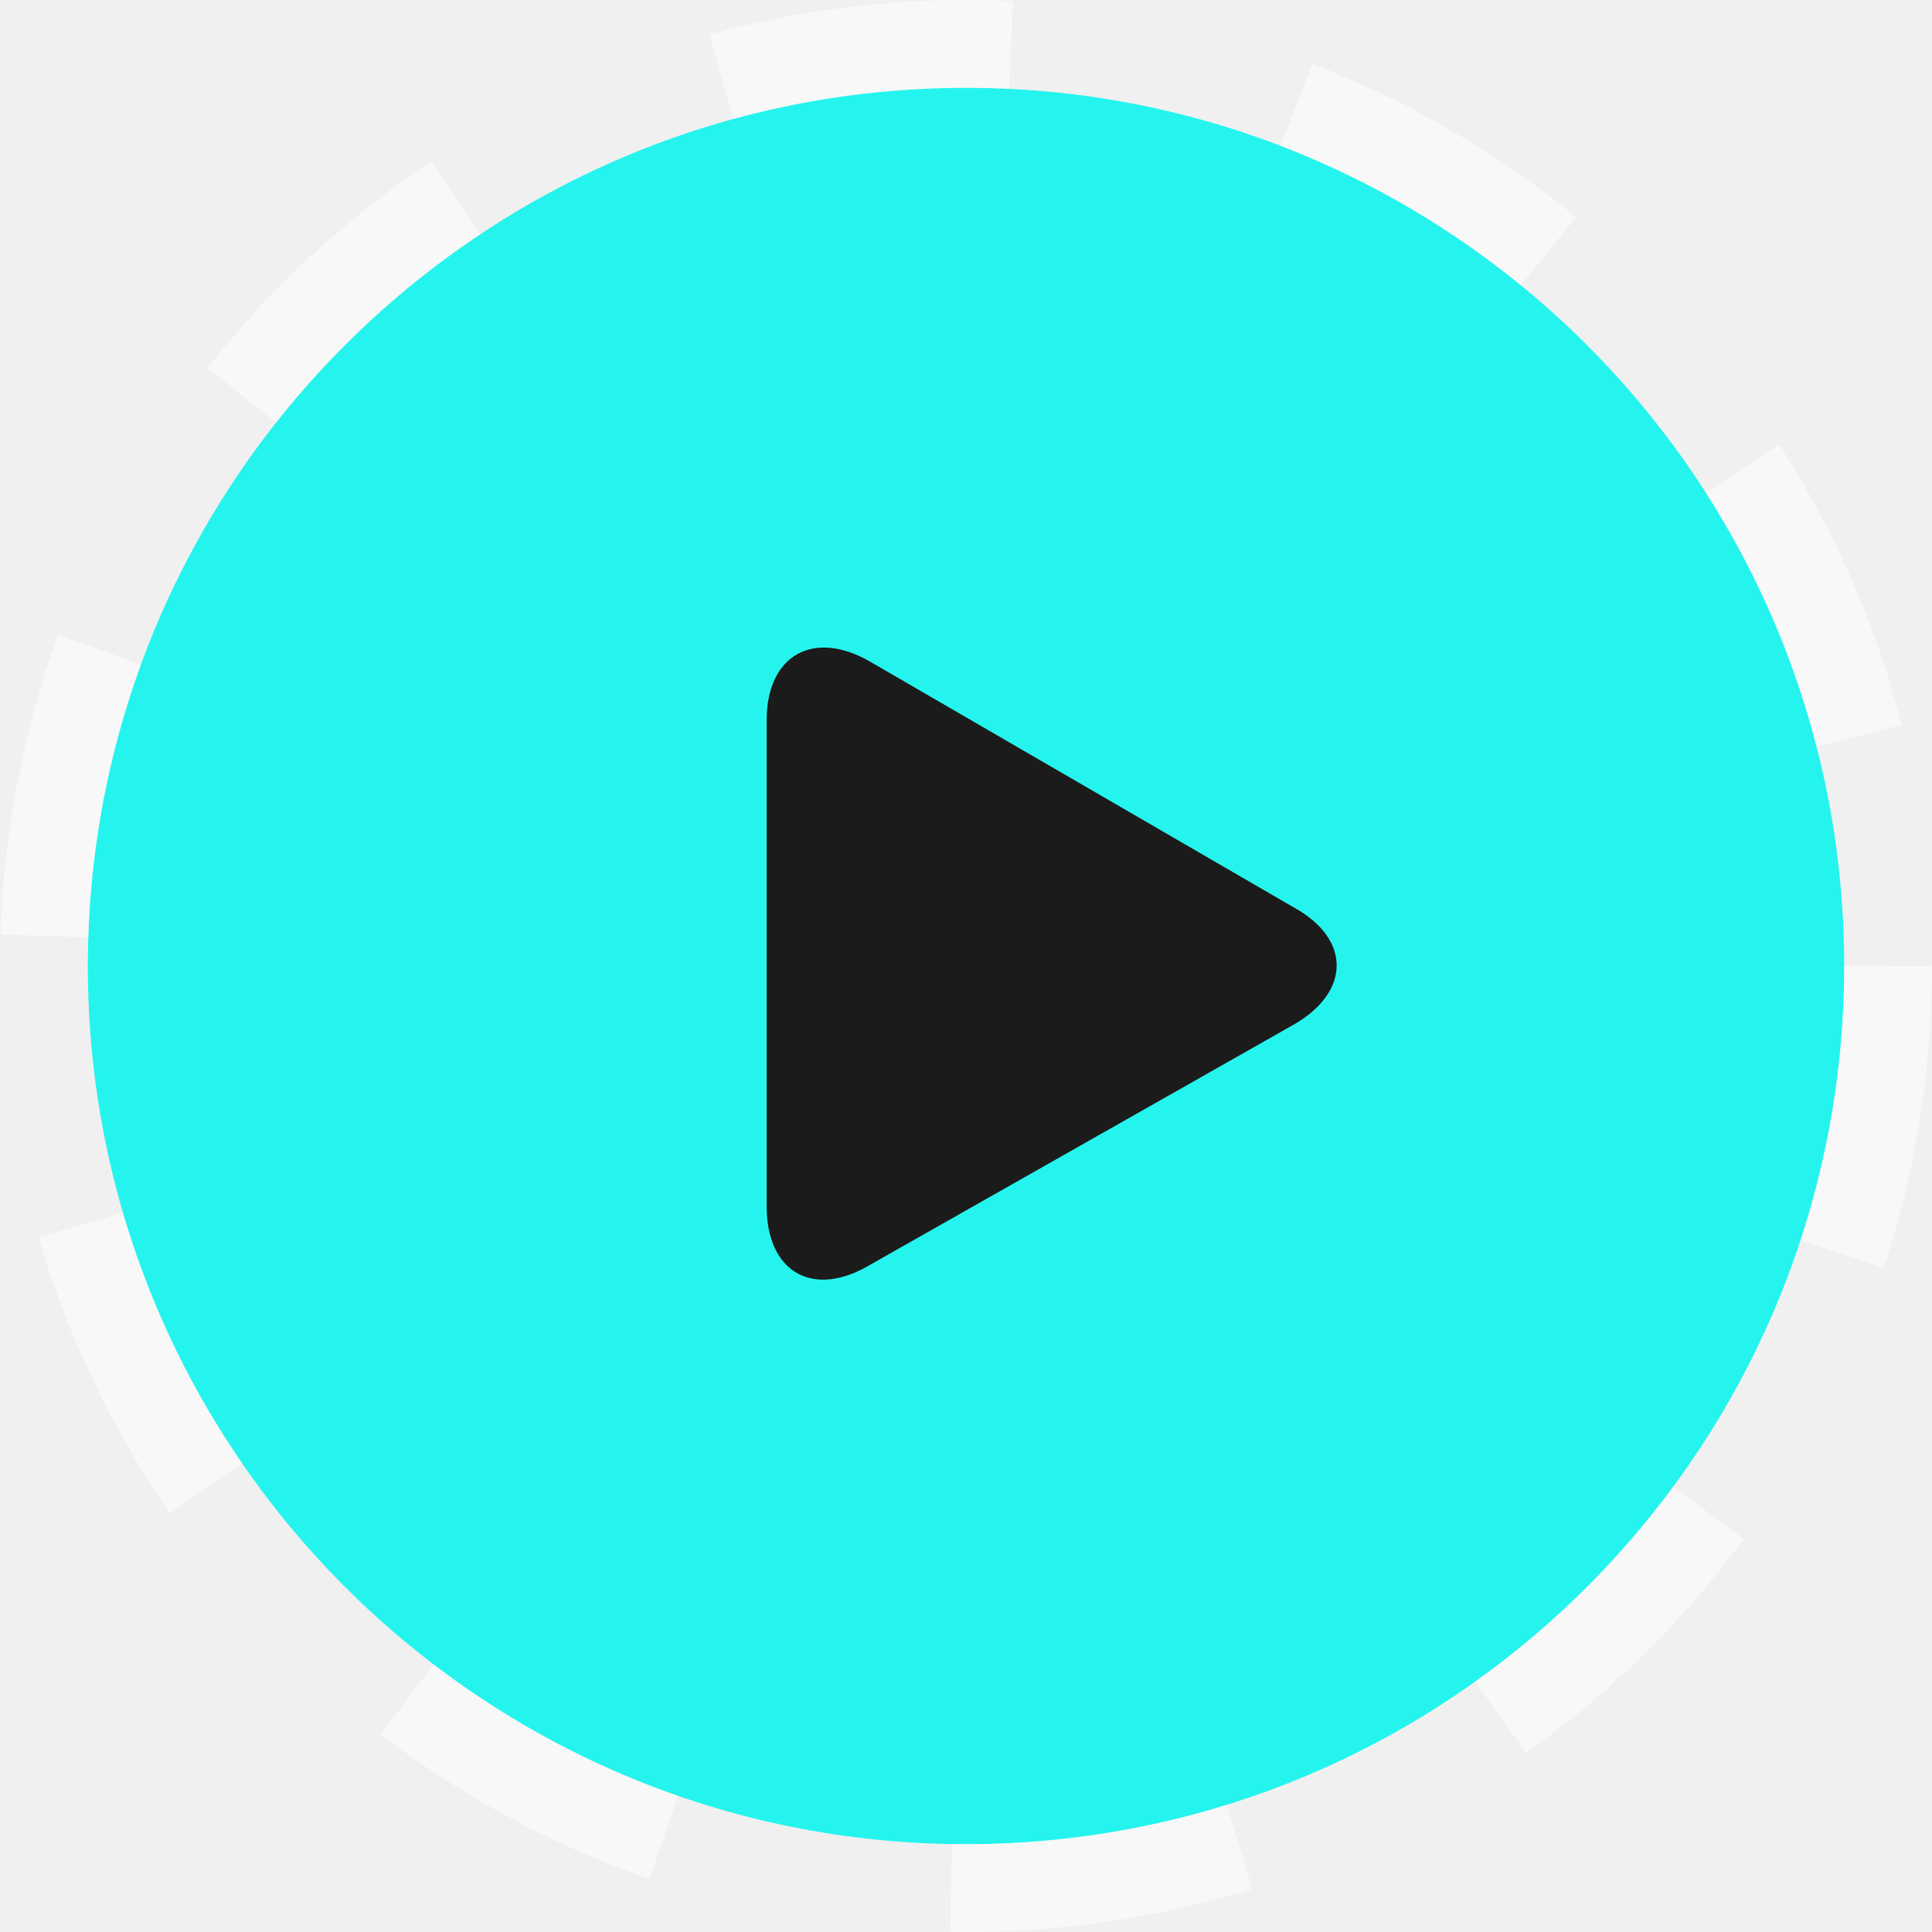
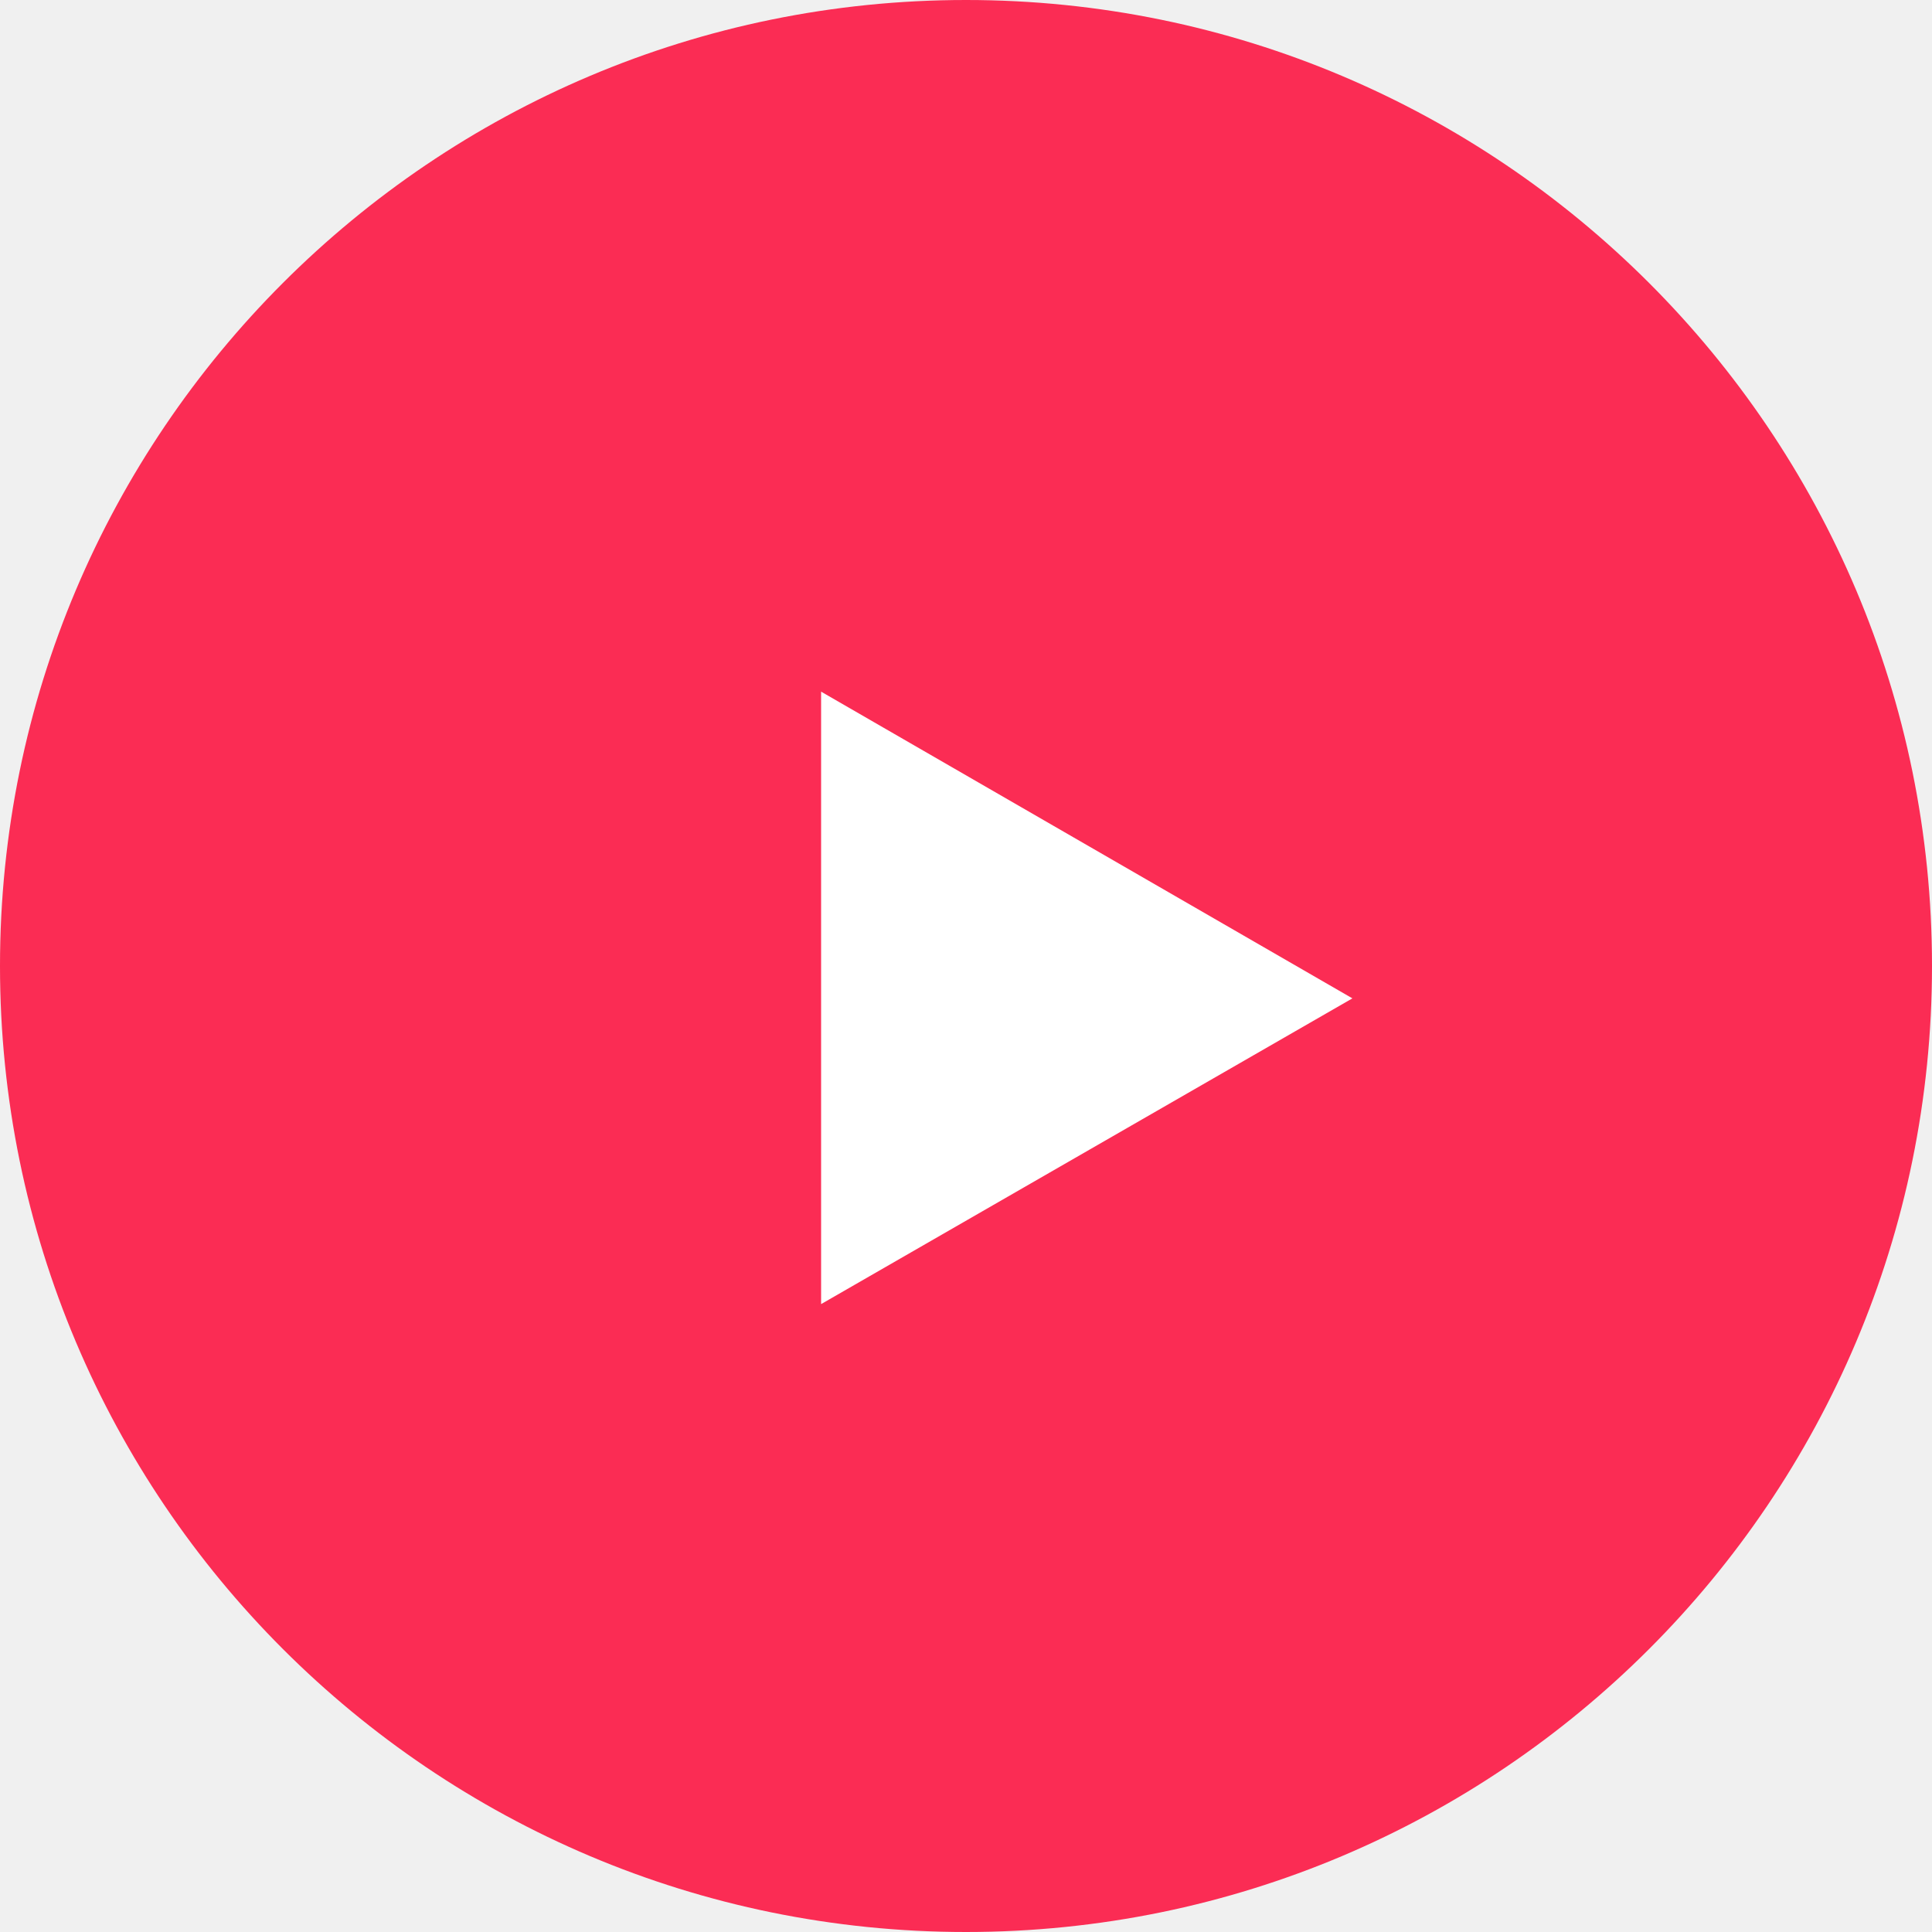
- <svg xmlns="http://www.w3.org/2000/svg" id="Layer_1" data-name="Layer 1" viewBox="0 0 66 66">
+ <svg xmlns="http://www.w3.org/2000/svg" id="Layer_1" data-name="Layer 1" viewBox="0 0 40 40">
  <defs>
-     <style>.cls-1{fill:#25f4ee;}.cls-2{fill:none;stroke:#fff;stroke-width:3px;stroke-dasharray:10 10;opacity:0.5;isolation:isolate;}.cls-3{fill:#1b1b1b;}</style>
+     <style>.cls-1{fill:#fb2c54;}.cls-2{fill:#fff;}</style>
  </defs>
-   <circle class="cls-1" cx="33" cy="33" r="30" />
-   <circle class="cls-2" cx="33" cy="33" r="31.5" />
-   <path class="cls-3" d="M29.72,22.6c-1.95-1.12-3.53-.2-3.53,2V41.21c0,2.25,1.58,3.16,3.53,2L44.2,35c1.95-1.12,1.95-2.93,0-4Z" />
+   <circle class="cls-1" cx="20" cy="20" r="20" />
+   <path class="cls-2" d="M28,20.67,17,27V14.32Z" />
</svg>
